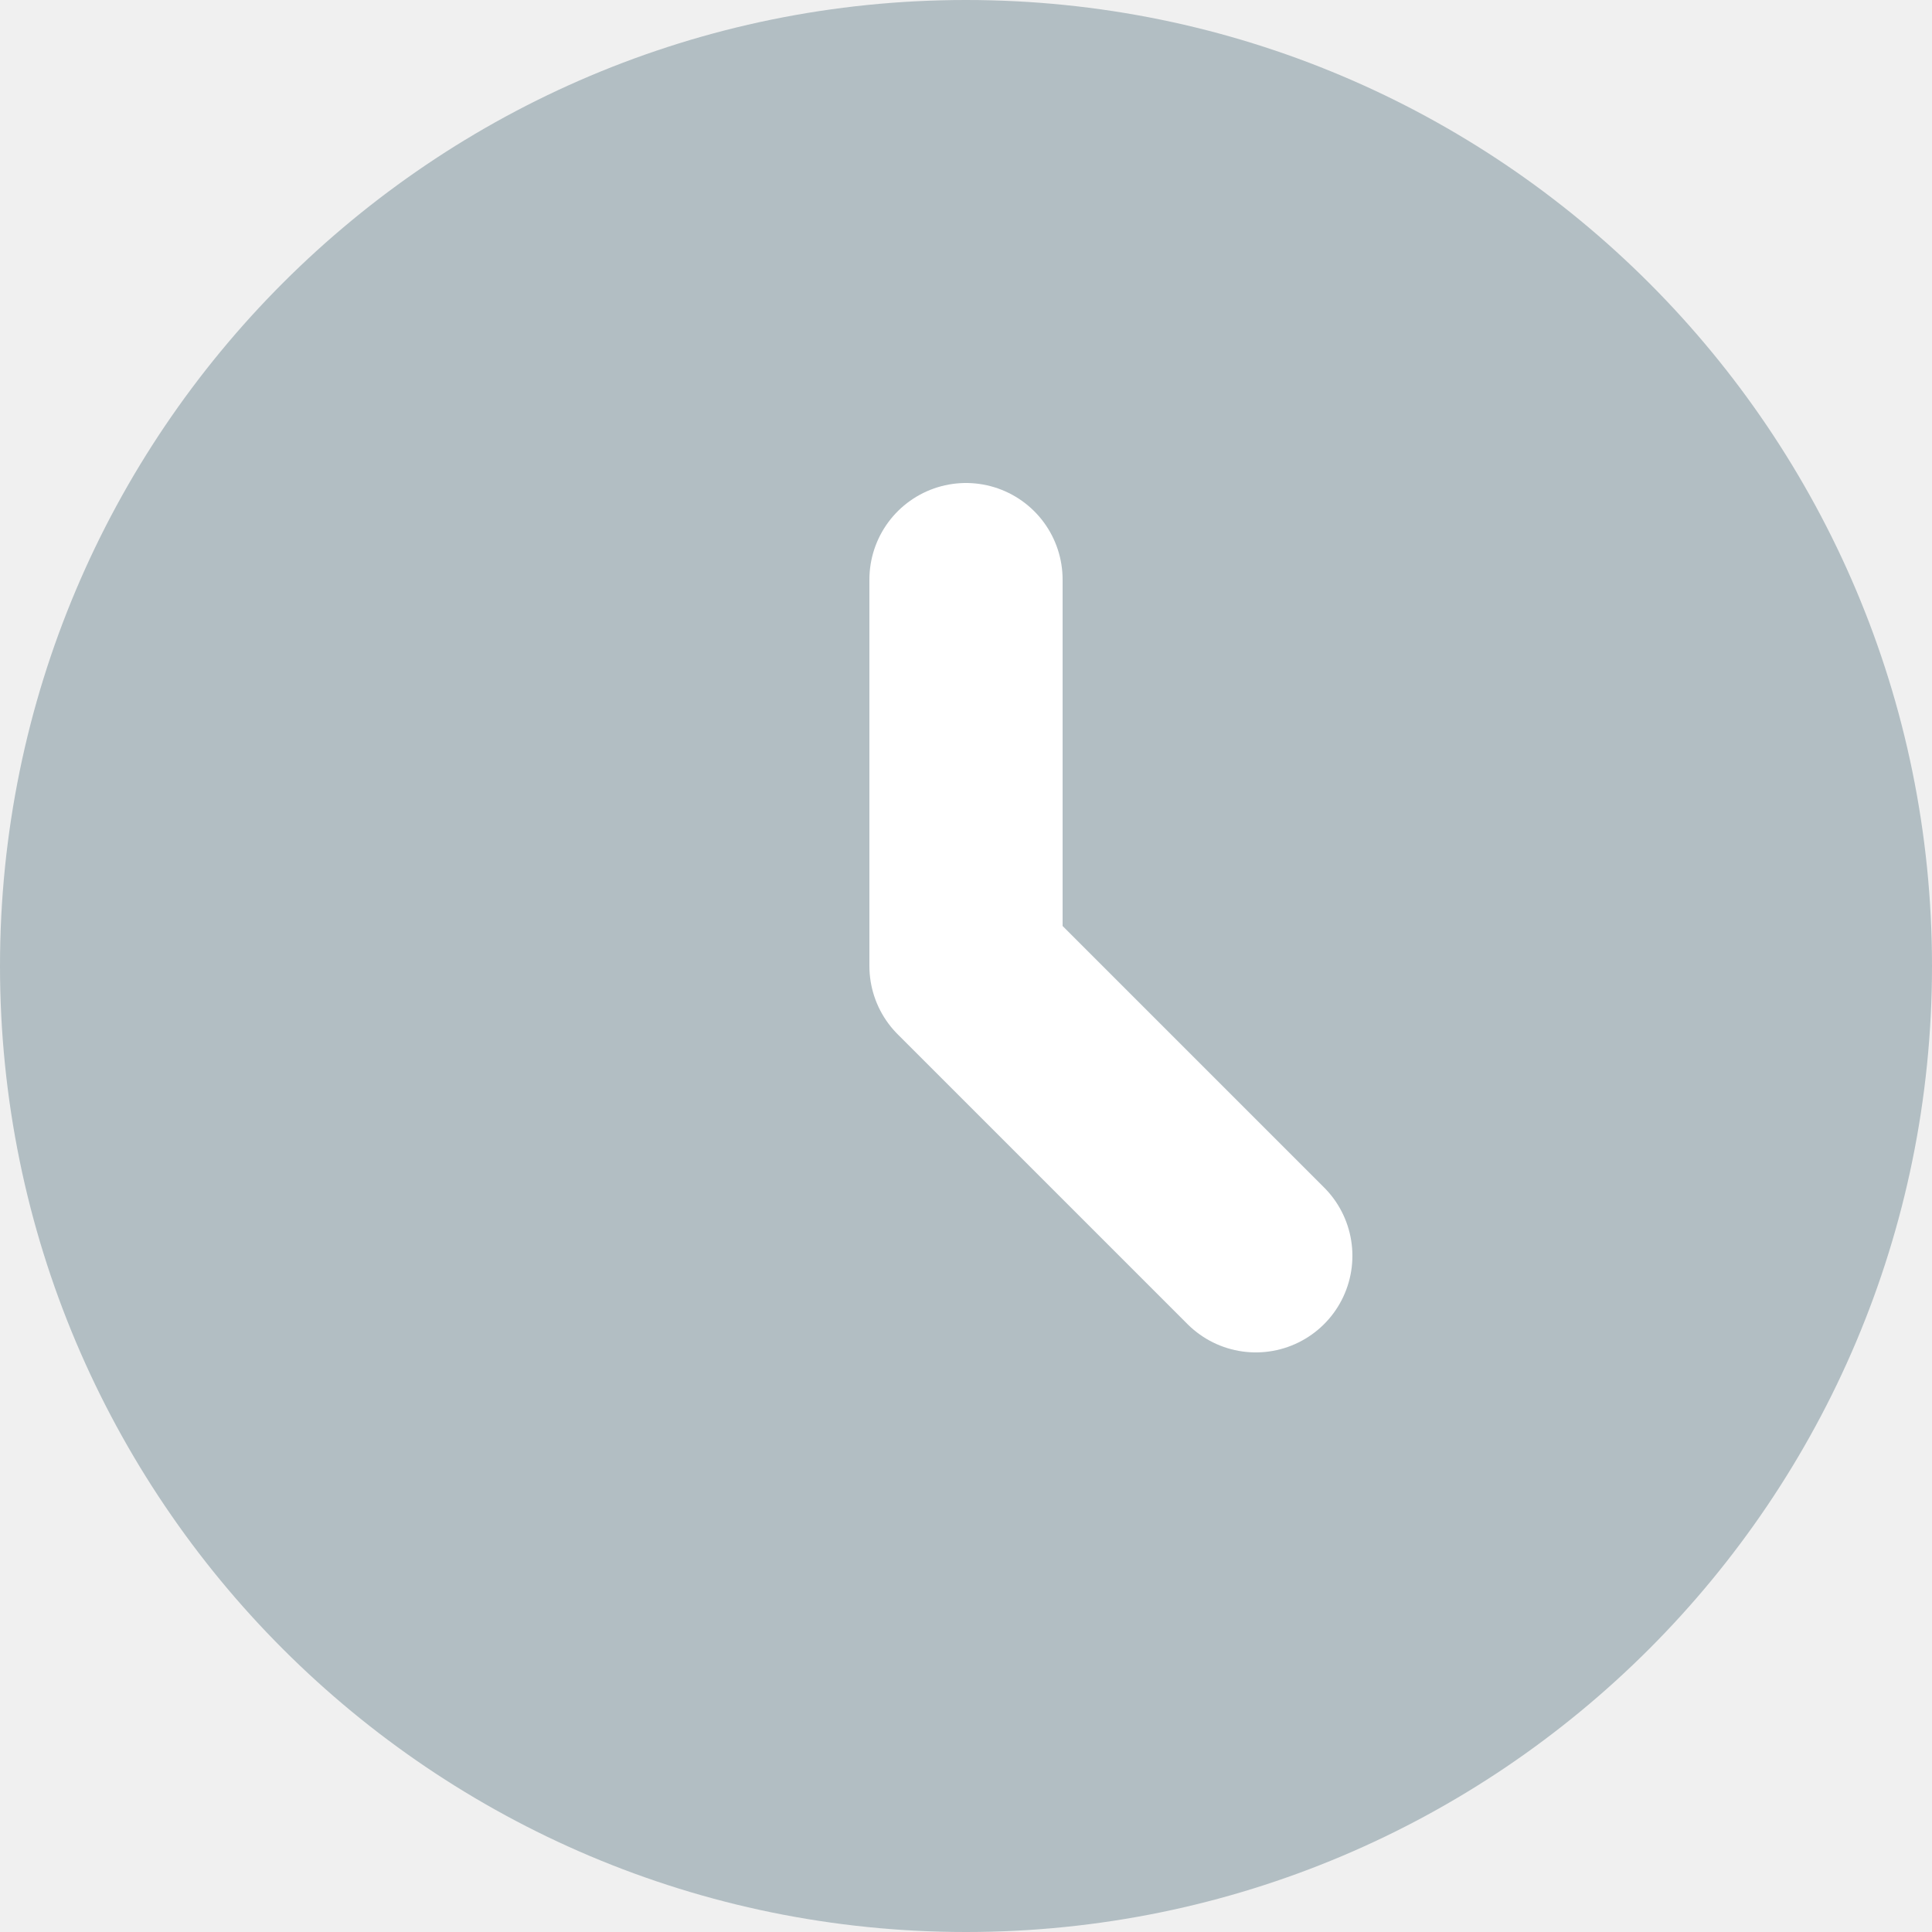
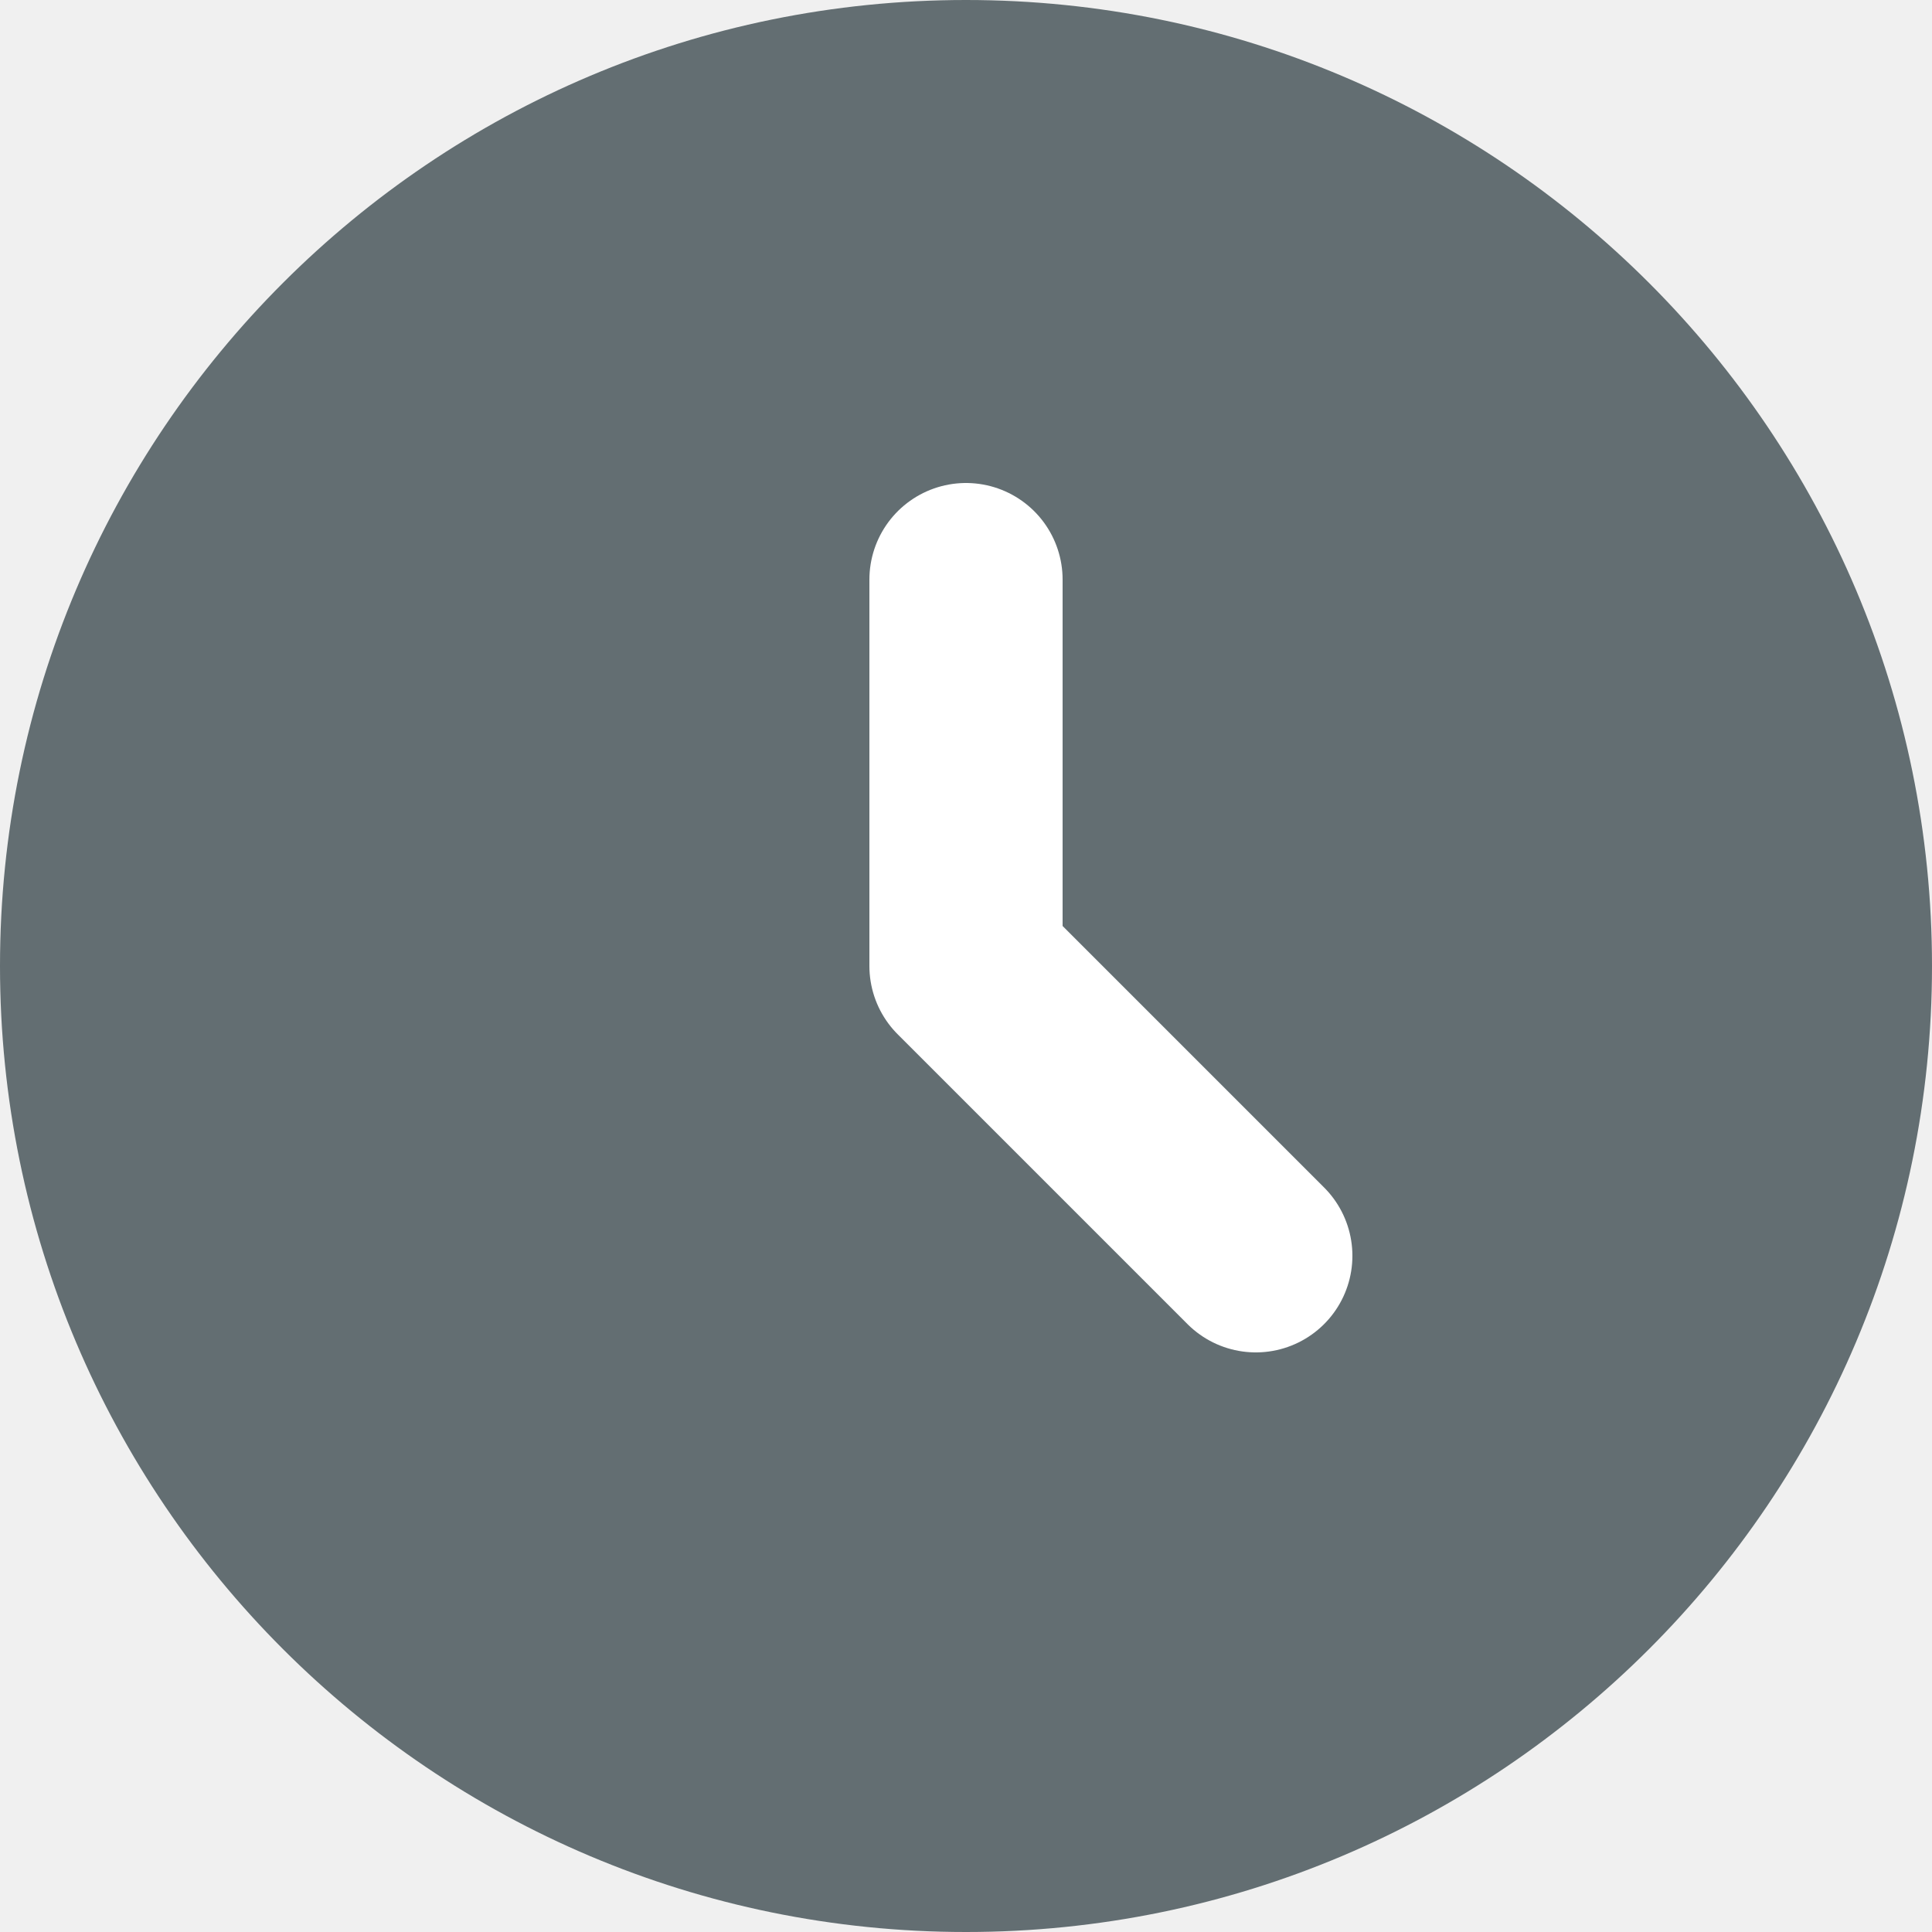
<svg xmlns="http://www.w3.org/2000/svg" width="20" height="20" viewBox="0 0 20 20" fill="none">
-   <circle cx="10" cy="10" r="9" fill="#B2BEC3" stroke="#B2BEC3" stroke-width="2" />
+   <circle cx="10" cy="10" r="9" fill="#636E72" stroke="#636E72" stroke-width="2" />
  <path d="M10 6V10L13 13" stroke="white" stroke-width="2" stroke-linecap="round" stroke-linejoin="round" />
</svg>
